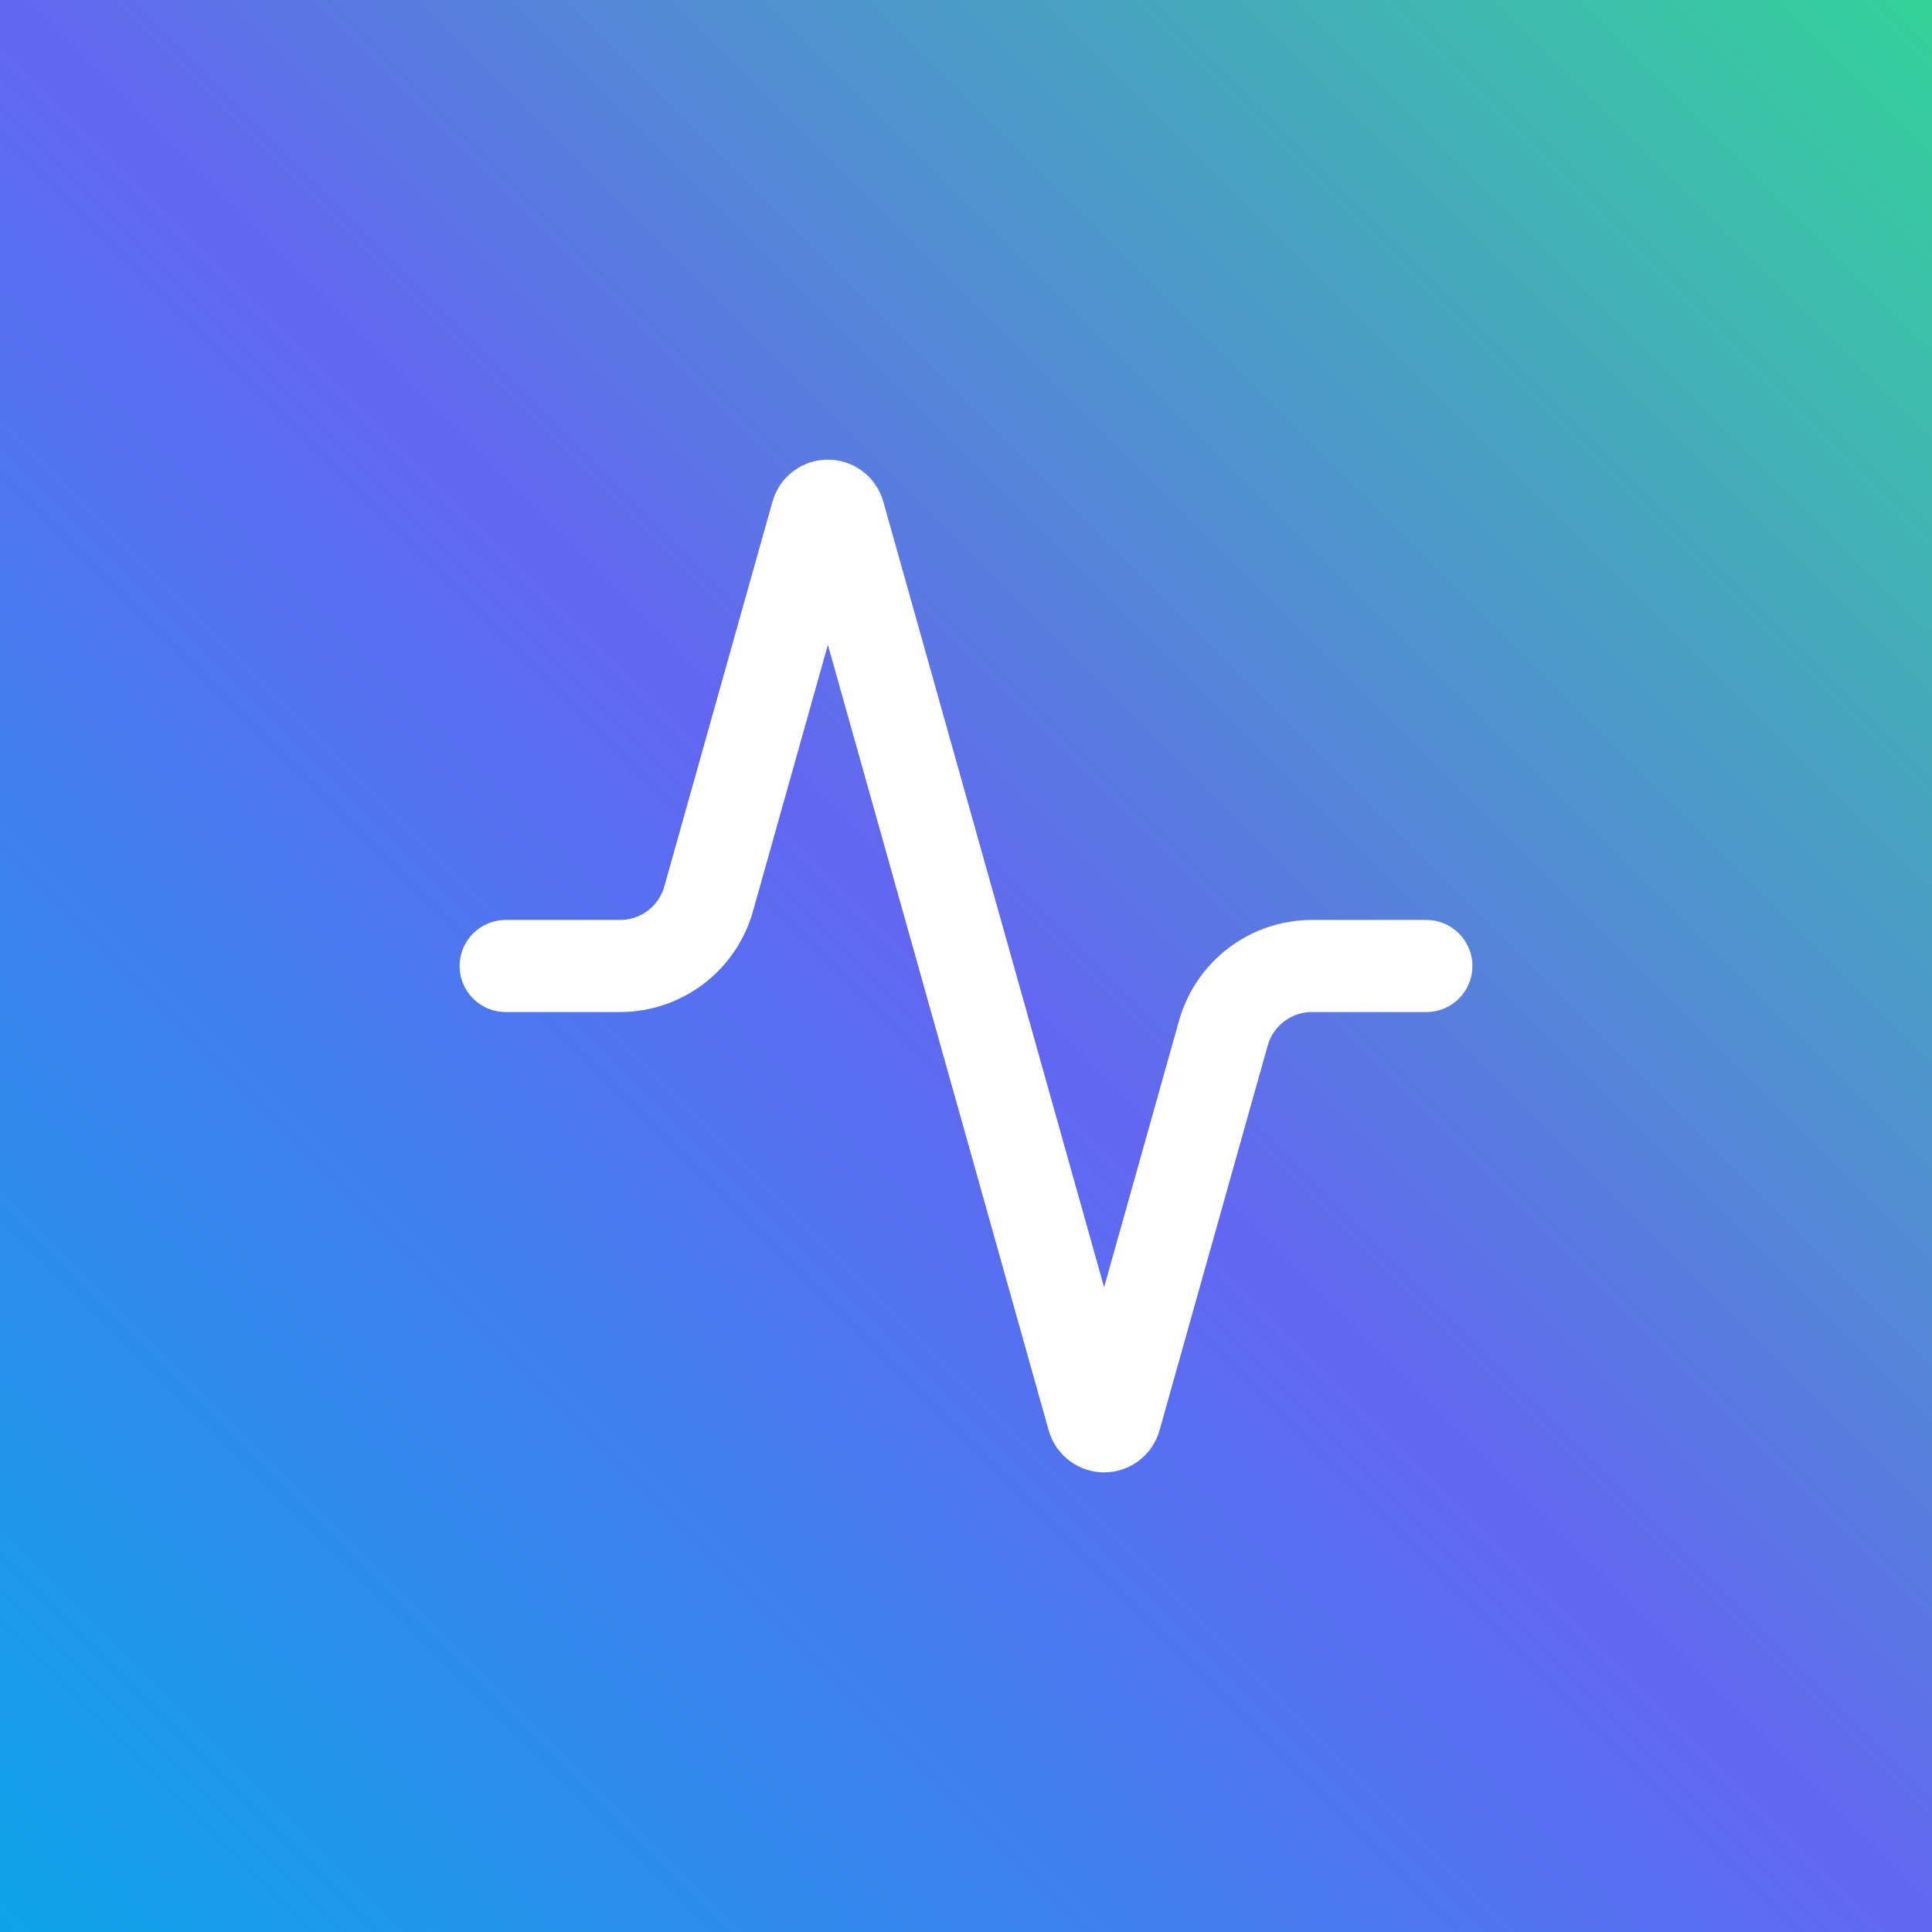
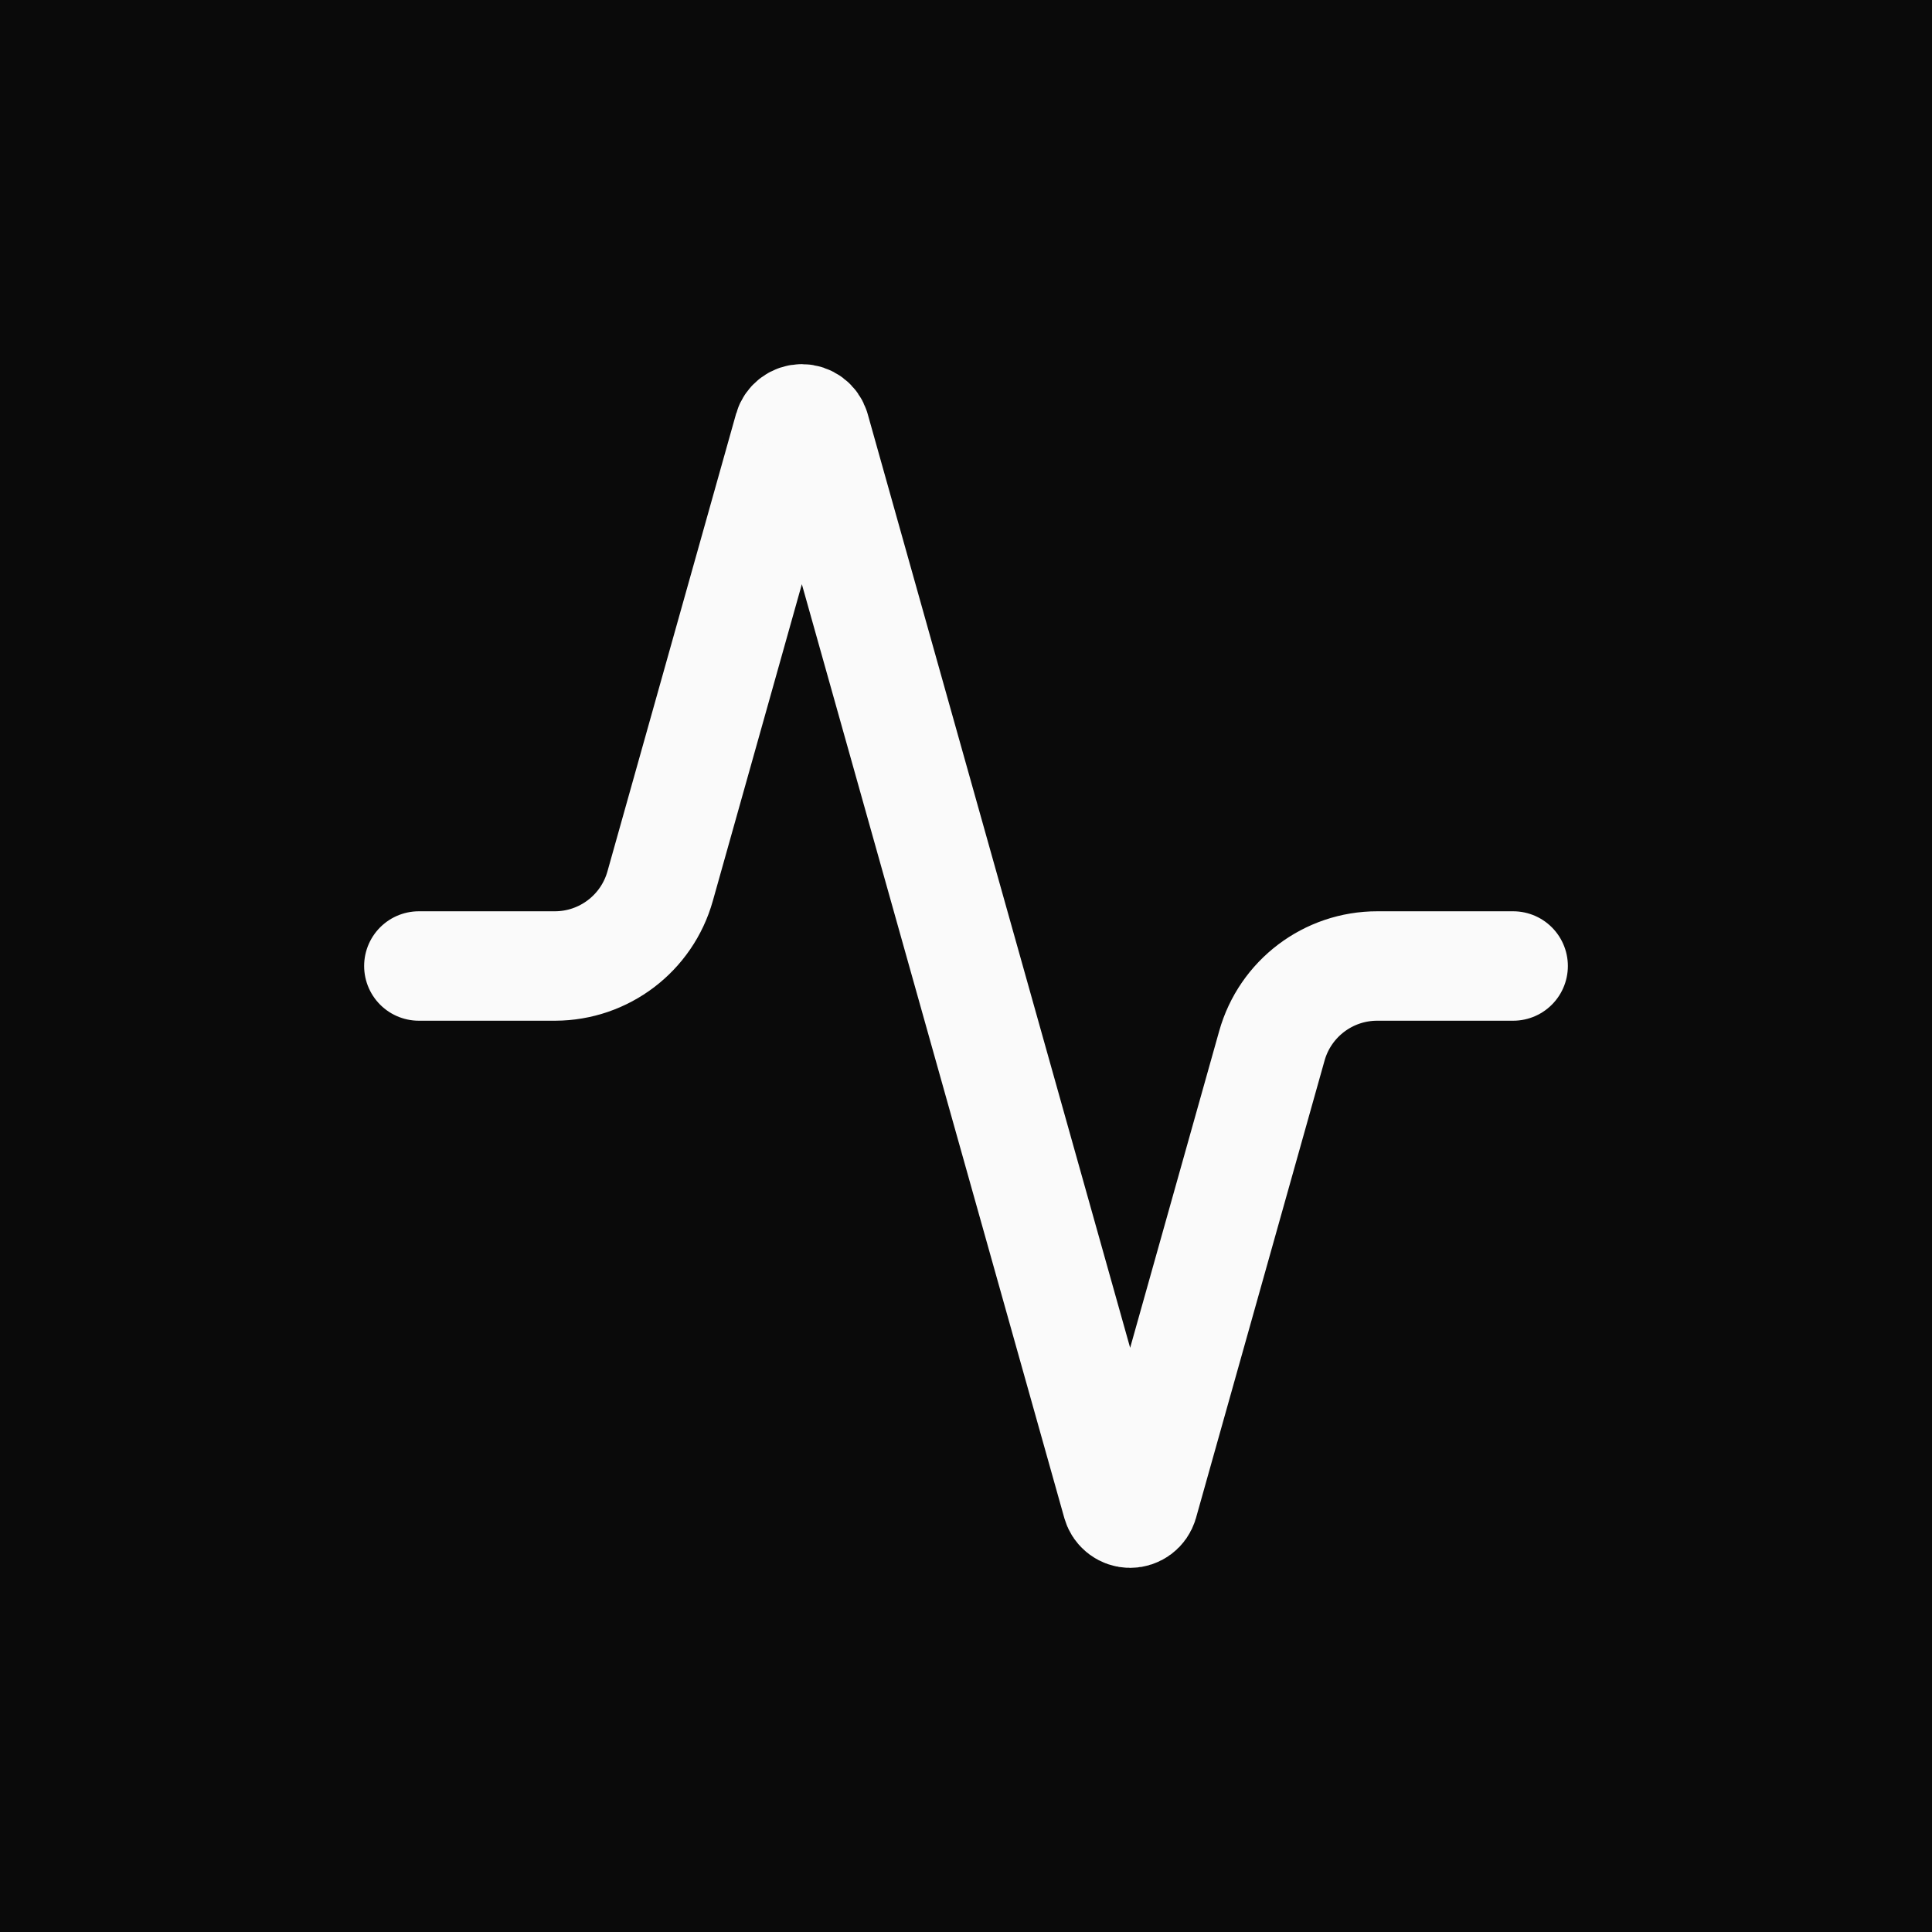
<svg xmlns="http://www.w3.org/2000/svg" viewBox="0 0 512 512">
-   <defs>
-     <linearGradient id="bg" x1="0%" y1="100%" x2="100%" y2="0%">
-       <stop offset="0%" stop-color="#0ea5e9" />
-       <stop offset="50%" stop-color="#6366f1" />
-       <stop offset="100%" stop-color="#34d399" />
-     </linearGradient>
-   </defs>
-   <rect width="512" height="512" fill="url(#bg)" />
-   <g transform="translate(256 256) scale(12.2) translate(-12 -12)">
-     <path d="M22 12h-2.48a2 2 0 0 0-1.93 1.46l-2.35 8.36a.25.25 0 0 1-.48 0L9.24 2.18a.25.25 0 0 0-.48 0l-2.35 8.36A2 2 0 0 1 4.49 12H2" fill="none" stroke="#ffffff" stroke-width="2" stroke-linecap="round" stroke-linejoin="round" />
+   <rect width="512" height="512" fill="#0a0a0a" />
+   <g transform="translate(256 256) scale(14.5) translate(-12 -12)">
+     <path d="M22 12h-2.48a2 2 0 0 0-1.93 1.46l-2.35 8.36a.25.25 0 0 1-.48 0L9.24 2.18a.25.25 0 0 0-.48 0l-2.35 8.36A2 2 0 0 1 4.49 12H2" fill="none" stroke="#fafafa" stroke-width="2" stroke-linecap="round" stroke-linejoin="round" />
  </g>
</svg>
